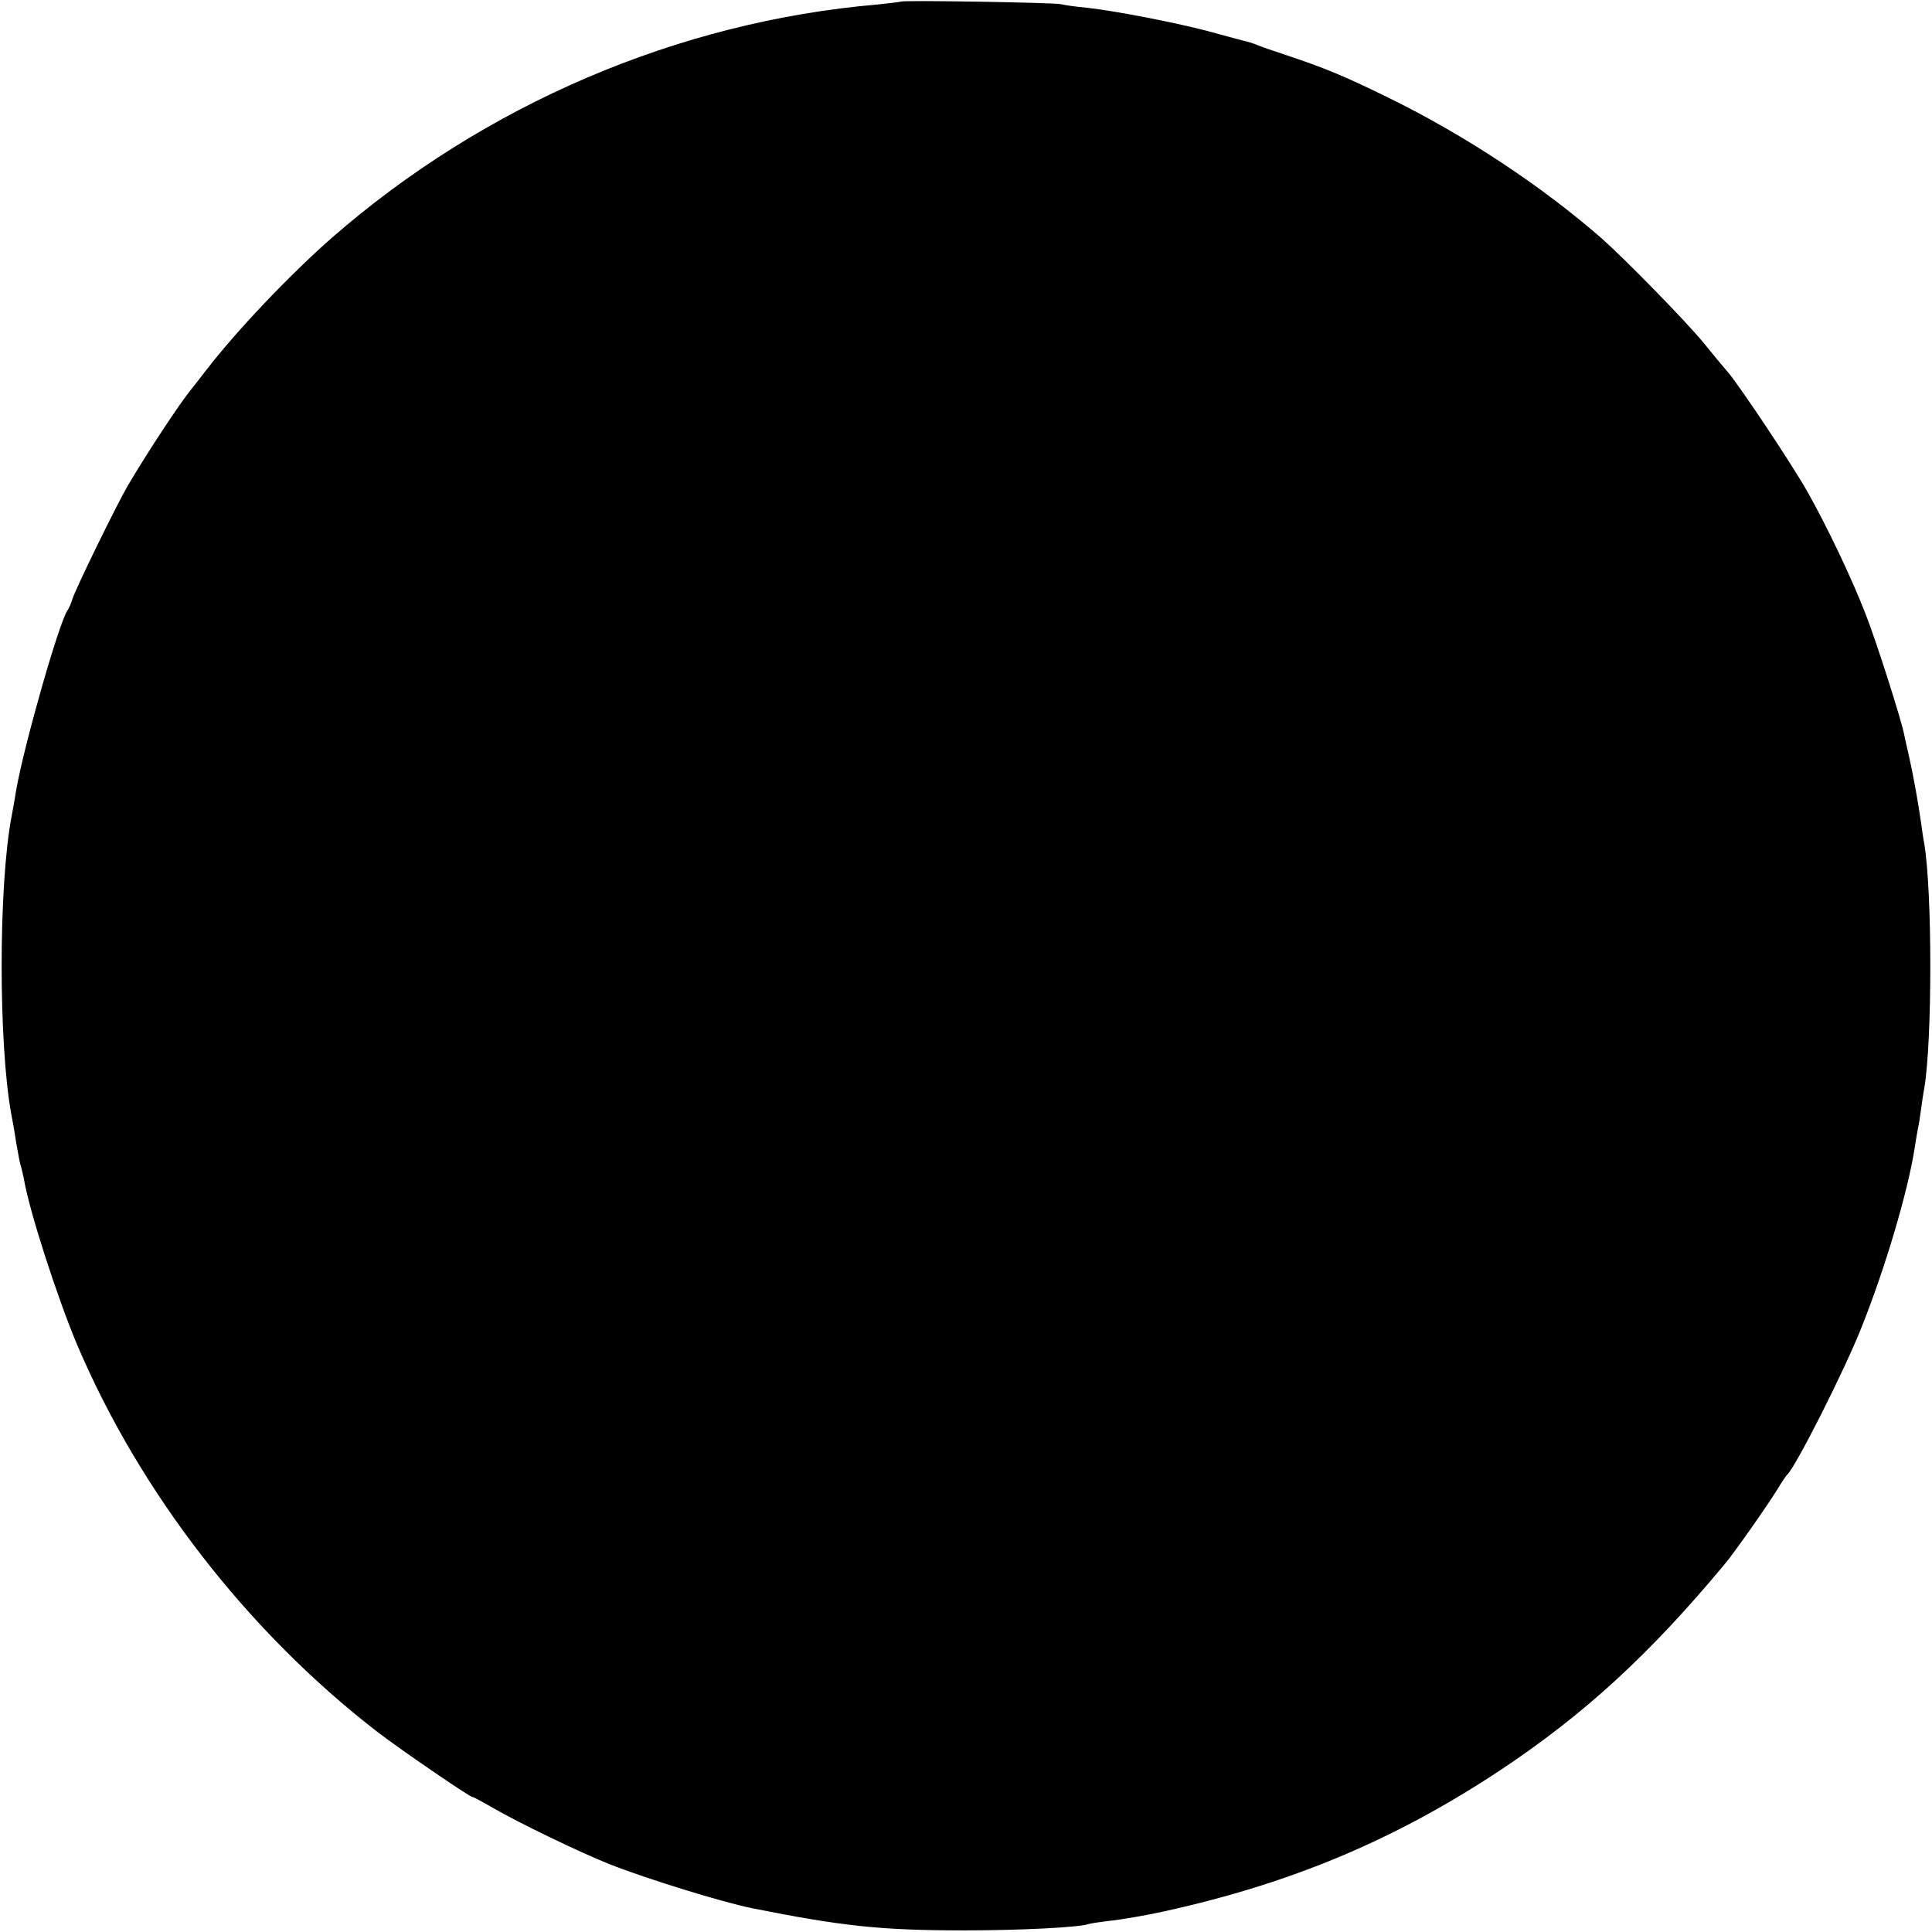
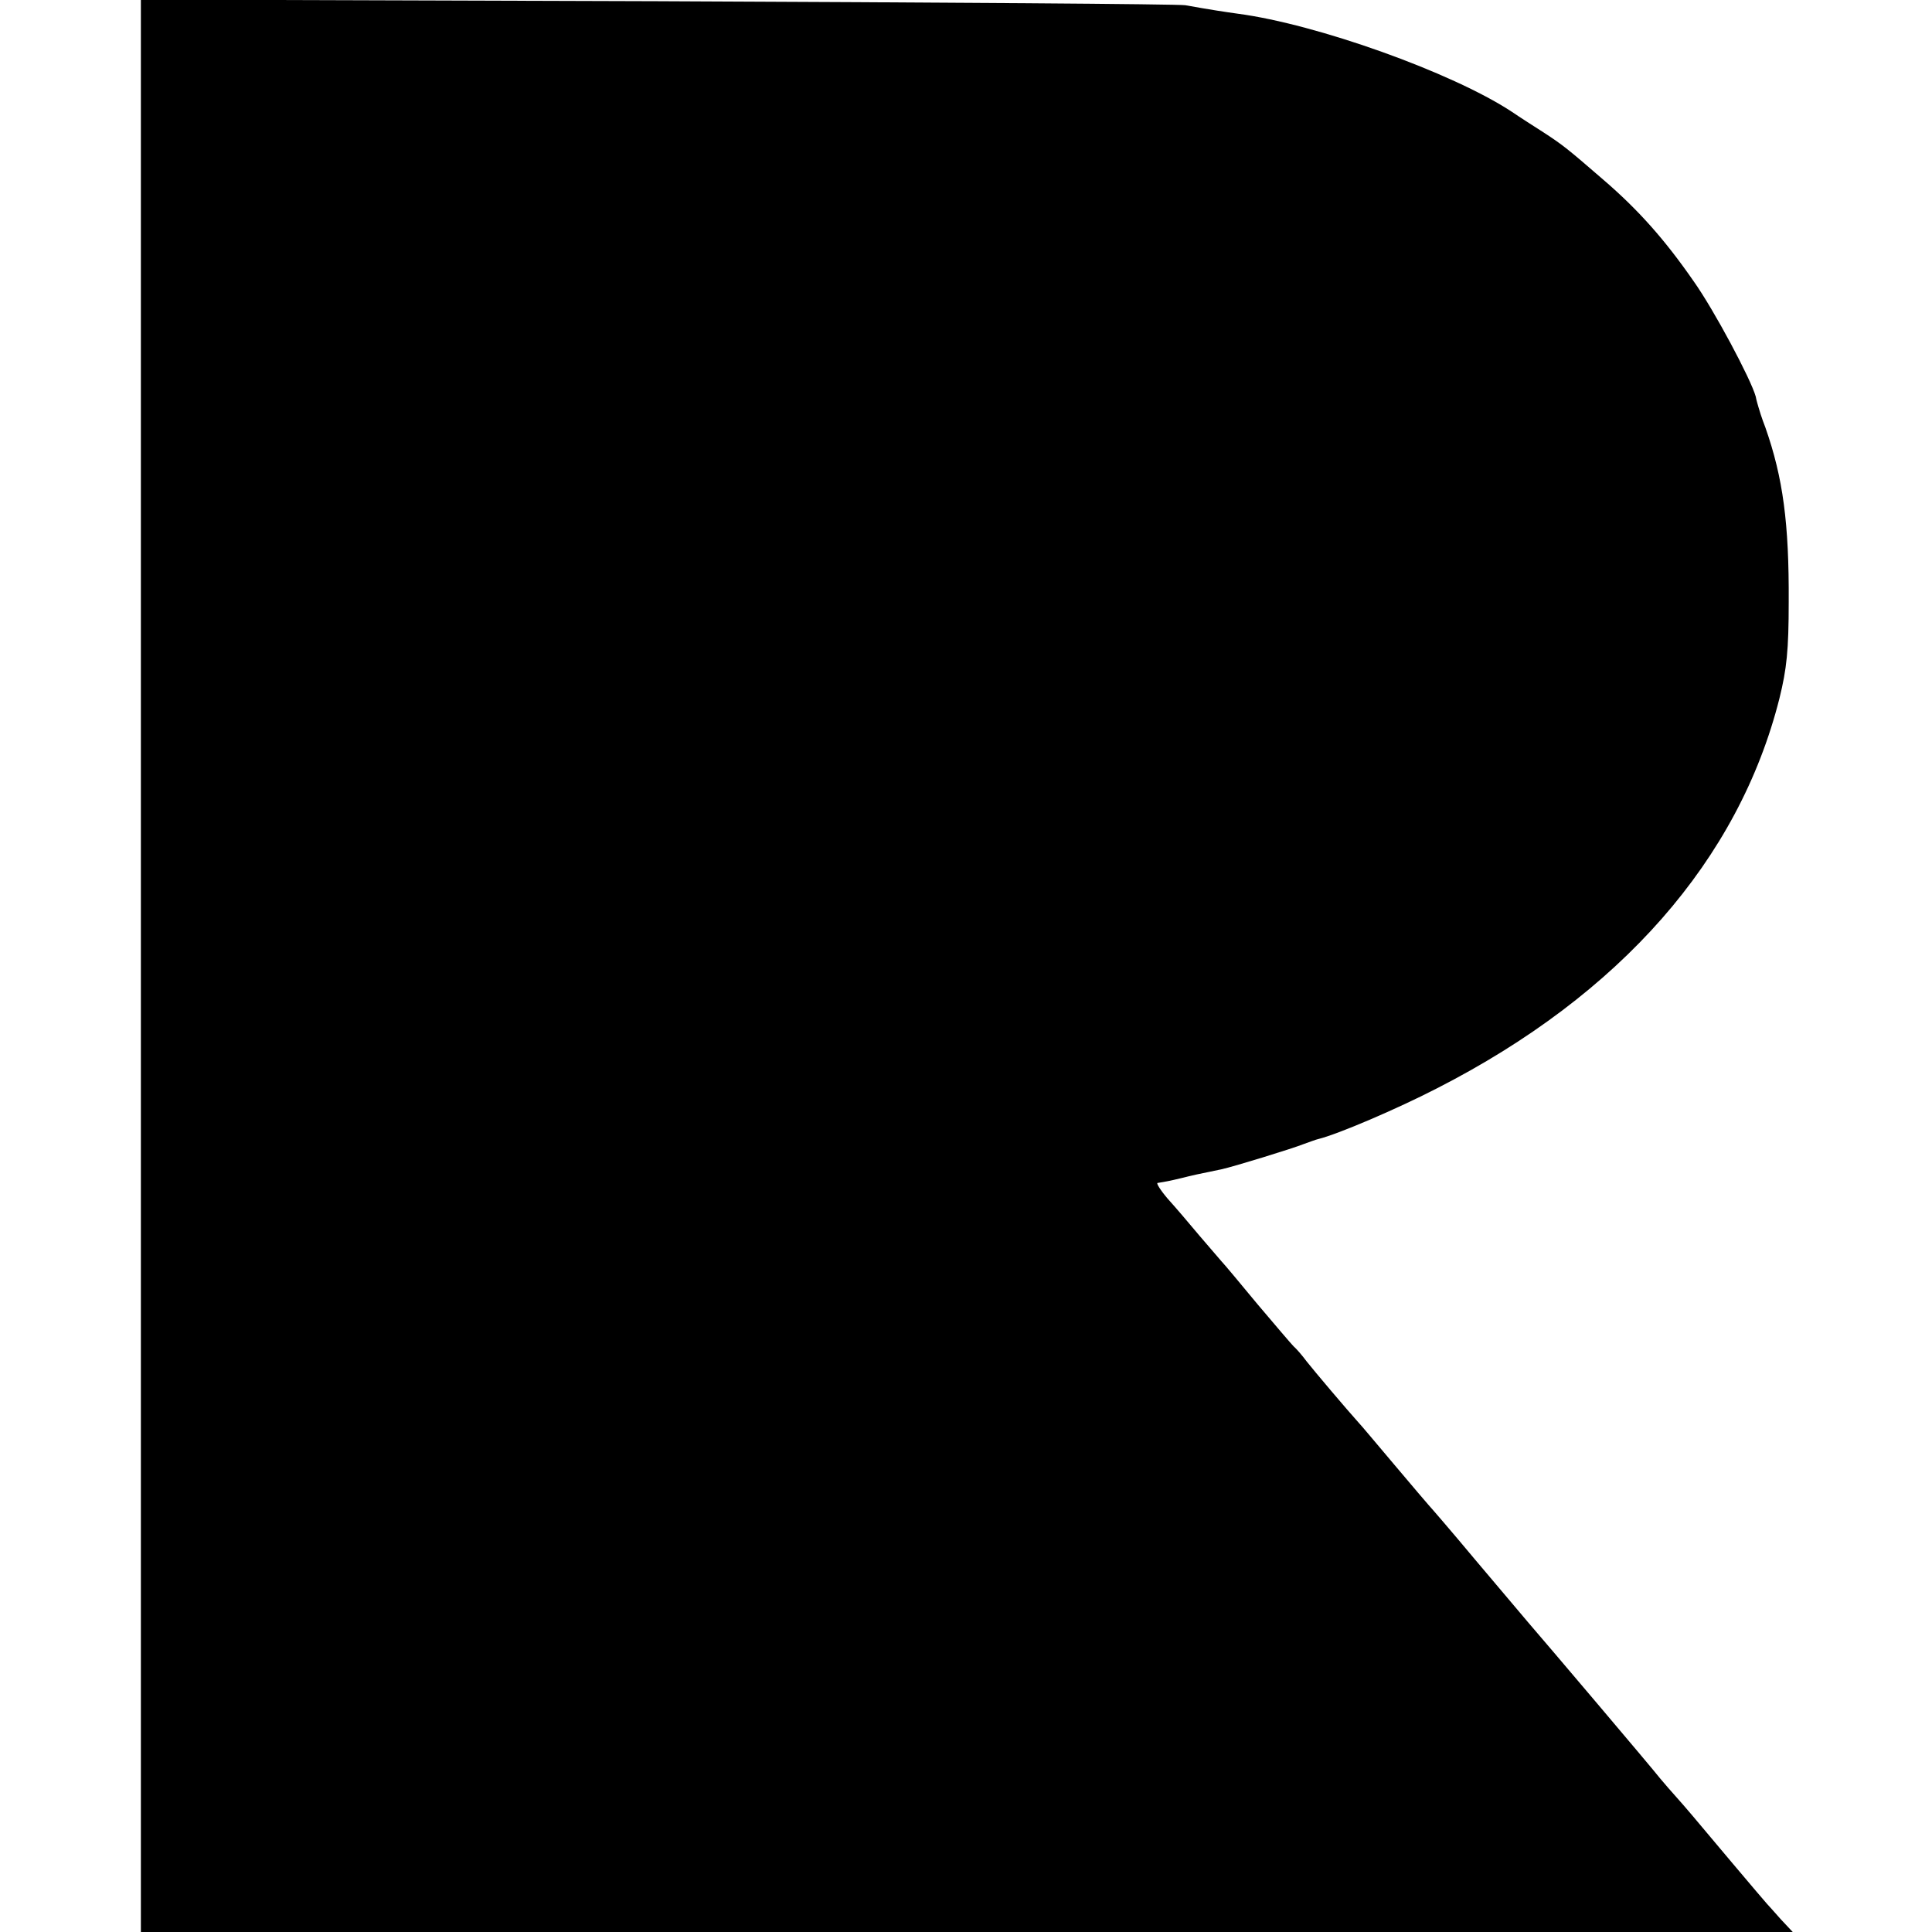
- <svg xmlns="http://www.w3.org/2000/svg" version="1" width="800" height="800" viewBox="0 0 600 600">
-   <path d="M279.8.5c-.2.1-3.4.5-7.3.9C210.6 6.7 150.4 32.5 103 73.9c-13.3 11.7-29.7 29-39 41.1-1.9 2.5-3.8 4.9-4.3 5.5-4 4.9-13.8 19.8-20 30.3-3.6 6.2-16.2 32-17.2 35.2-.4 1.4-1.1 2.9-1.5 3.5-2.5 3.3-13.5 41.7-16 56-.5 3.3-1.2 6.9-1.4 8-4.1 21.6-4.1 70.6-.1 92.5.3 1.4 1 5.3 1.5 8.7.6 3.4 1.2 6.8 1.5 7.5.2.7.6 2.4.9 3.8 1.6 9.8 10.3 36.7 16.5 51.5 19.5 45.9 52.8 89 93.1 120.2 7 5.4 29.3 20.7 29.8 20.4.1-.1 2.9 1.4 6.2 3.3 7.7 4.5 26.9 13.8 36.2 17.5 11.9 4.7 35 11.8 44.3 13.7 28 5.6 40.1 6.9 66 6.9 16.9 0 35.7-.9 38.7-2 .7-.2 3.3-.6 5.8-.9 4.1-.4 12.6-1.9 17.5-3 39.6-8.7 71.9-22.3 104.5-43.9 26-17.3 46.2-35.8 69.5-63.8 3-3.5 13.7-18.8 16.5-23.4 1.3-2.2 2.7-4.2 3-4.5 2.5-2.1 17.9-32.5 23.2-46 7.3-18.3 14.3-41.9 16.4-55.4.3-2.1.8-4.8 1-6 .3-1.1.7-3.9 1-6.1.3-2.2.7-5.1 1-6.5 2.5-14.9 2.5-60.9 0-76-.3-1.4-.7-4.3-1-6.5-.9-6.4-2.4-14.6-3.6-20-.6-2.8-1.4-6-1.6-7.2-.9-4.7-8.7-29.2-12.1-37.8-4.3-11.1-12.1-27.4-18.1-38-4.7-8.3-20.5-32-24.4-36.7-1.3-1.5-4.8-5.7-7.8-9.4-5.4-6.6-24.1-25.7-31.4-32.2-18.6-16.3-42.7-32.3-66.9-44.1-13.7-6.7-19.3-9-32.2-13.3-3.3-1.1-6.9-2.3-8-2.8-1.1-.5-3.1-1.1-4.5-1.4-1.4-.4-6.5-1.7-11.5-3.1-10.1-2.6-28-6.1-37-7.1-3.3-.3-6.9-.8-8-1.1-2.2-.5-49.1-1.3-49.7-.8z" />
+ <svg xmlns="http://www.w3.org/2000/svg" version="1" width="640" height="640" viewBox="0 0 480 480">
+   <path d="M35 239.9V480h410.4l-3-3.2c-1.6-1.8-3.1-3.5-3.4-3.8-.3-.3-4.1-4.8-8.5-10-10.4-12.4-11.6-13.8-14-16.5-1.1-1.2-2.9-3.3-4-4.6-2.1-2.7-29.5-35-32.9-38.9-1.2-1.4-7.1-8.4-13.1-15.5-6-7.2-11.2-13.2-11.5-13.5-.3-.3-4.1-4.8-8.5-10s-8.4-10-9-10.6c-2.8-3.1-11.1-12.9-12.9-15.2-1.1-1.5-2.6-3.2-3.2-3.7-.6-.6-4.6-5.3-9-10.5-4.3-5.2-8.3-10-8.9-10.6-.5-.6-3-3.5-5.5-6.4-2.5-3-6-7.1-7.9-9.2-1.8-2.1-2.9-3.9-2.5-3.9 1.9-.3 3-.5 5.9-1.2 2.7-.7 4.2-1 10-2.2 2.8-.6 17.5-5.1 20.5-6.3 1.4-.5 3-1.1 3.5-1.2 4.9-1.2 19.6-7.5 29.5-12.6 45.6-23.3 75-56.8 85.1-96.9 1.8-7.3 2.3-11.9 2.3-24 .1-19.4-1.4-30.8-5.8-43.3-.9-2.3-1.6-4.6-1.7-5-.1-.4-.5-1.6-.7-2.7-1.2-4.3-10.3-21.4-15.4-28.6-7.2-10.4-13.8-17.8-22.4-25.2-8.9-7.7-10-8.6-14.9-11.8-2.2-1.4-5.8-3.7-8-5.2-14.8-9.7-48.3-21.7-68-24.3-2.9-.4-6.9-1-13-2.1-1.6-.3-60.7-.7-131.2-1L35-.1v240z" />
</svg>
